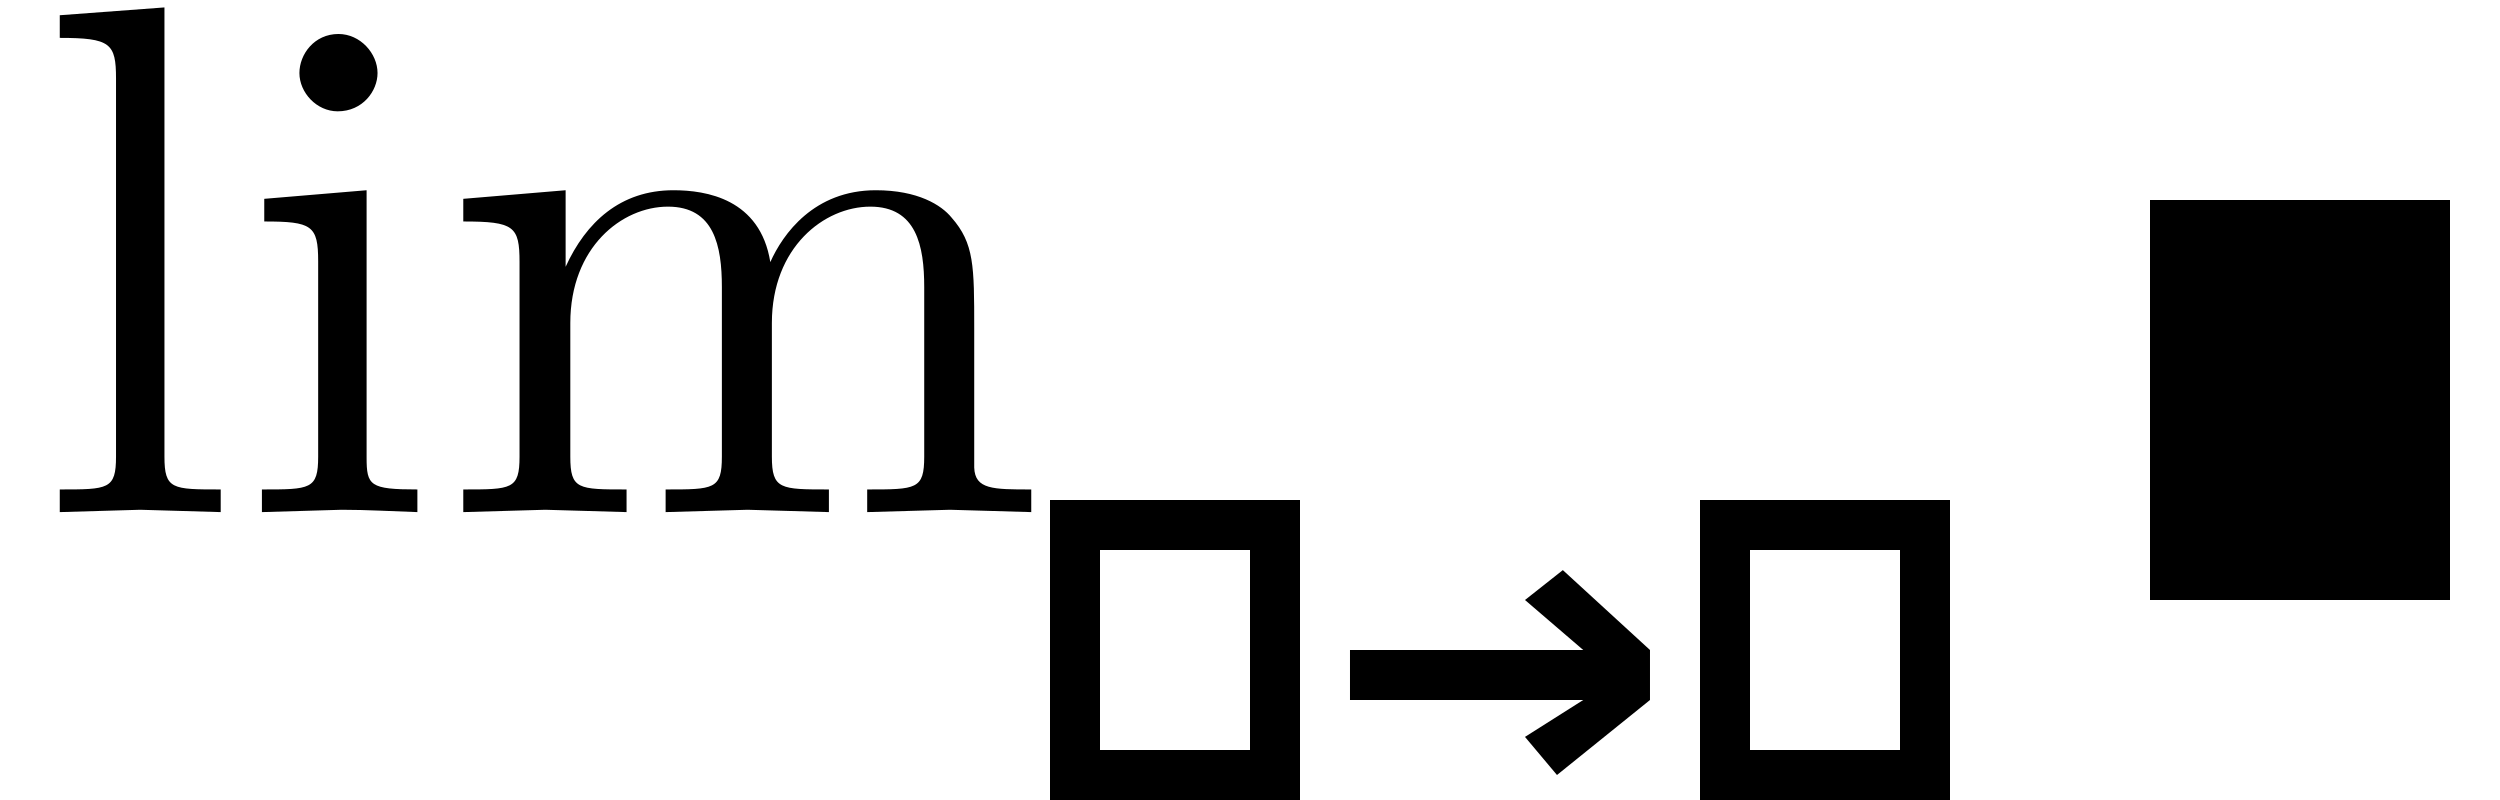
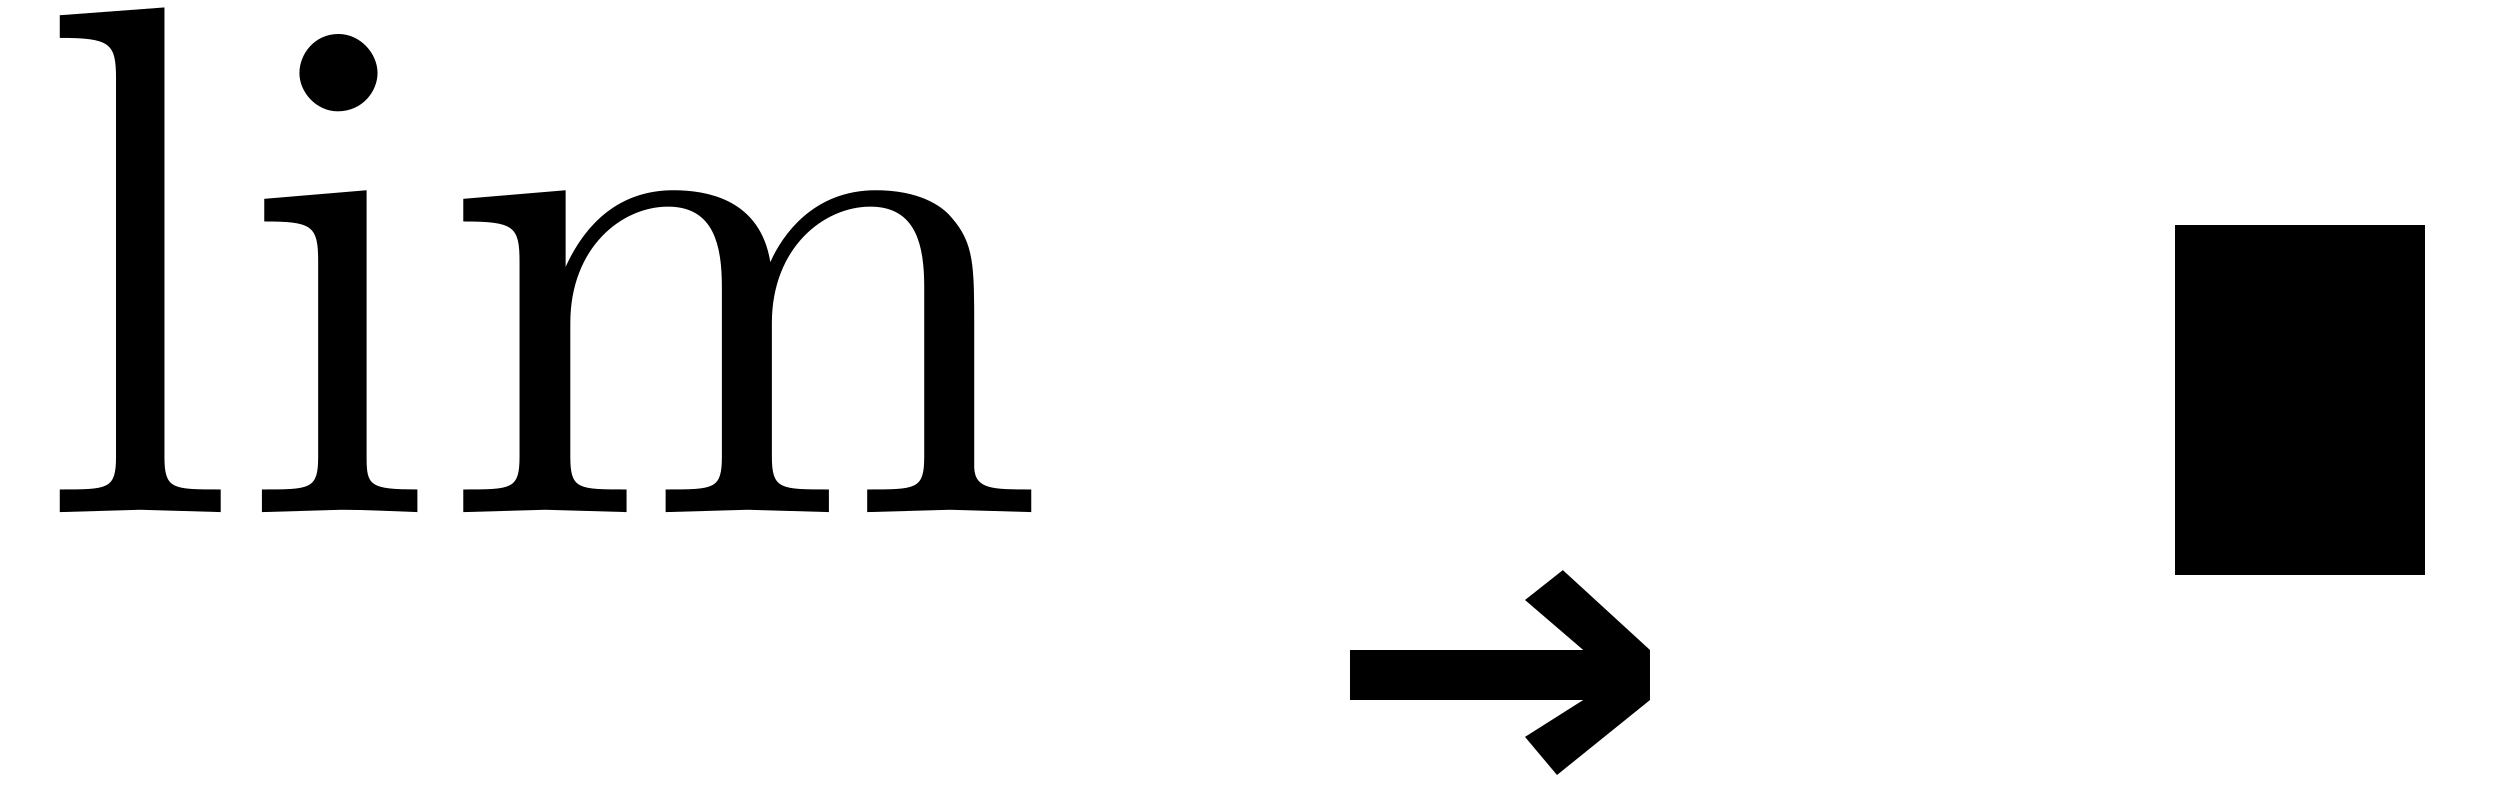
<svg xmlns="http://www.w3.org/2000/svg" width="50" height="16" viewBox="0 0 50 16" version="1.1" id="svg17">
  <defs id="defs10">
    <g id="g8">
      <symbol overflow="visible" id="glyph0-0">
        <path style="stroke:none" d="" id="path2" />
      </symbol>
      <symbol overflow="visible" id="glyph0-1">
        <path style="stroke:none" d="m 4.891,-7.547 c 0,-0.219 0,-0.438 -0.234,-0.438 -0.25,0 -0.25,0.25 -0.25,0.438 v 7.062 h -3.312 c -0.188,0 -0.438,0 -0.438,0.25 C 0.656,0 0.906,0 1.094,0 h 7.125 c 0.203,0 0.422,0 0.422,-0.234 0,-0.25 -0.219,-0.25 -0.422,-0.25 H 4.891 Z m 0,0" id="path5" />
      </symbol>
    </g>
  </defs>
  <g id="surface1">
-     <g style="fill:#000000;fill-opacity:1" id="g14">
-       <rect style="fill:#000000;fill-opacity:0;stroke:#000000;stroke-width:1;stroke-linejoin:miter;stroke-dasharray:none;stroke-opacity:1" id="rect383-7" width="4" height="5" x="21.5" y="10.5" />
-       <rect style="fill:#000000;fill-opacity:0;stroke:#000000;stroke-width:1;stroke-linejoin:miter;stroke-dasharray:none;stroke-opacity:1" id="rect383-7-9" width="4" height="5" x="34.5" y="10.5" />
-       <rect style="fill:#000000;fill-opacity:1;stroke:#000000;stroke-width:1;stroke-linejoin:miter;stroke-dasharray:none;stroke-opacity:1" id="rect383-7-9-2" width="5" height="7" x="43.5" y="4.5" />
-       <text xml:space="preserve" style="font-variant:normal;font-weight:normal;font-size:14.546px;font-family:LMRoman10;-inkscape-font-specification:LMRoman10-Regular;writing-mode:lr-tb;fill:#000000;fill-opacity:1;fill-rule:nonzero;stroke:none;stroke-width:1.333" id="text686" x="-22.021" y="10.24">
+     <g style="fill-opacity:1" id="g14">
+       <rect style="fill-opacity:0;stroke-width:1;stroke-linejoin:miter;stroke-dasharray:none;stroke-opacity:1" id="rect383-7" width="4" height="5" x="21.5" y="10.5" />
+       <rect style="fill-opacity:0;stroke-width:1;stroke-linejoin:miter;stroke-dasharray:none;stroke-opacity:1" id="rect383-7-9" width="4" height="5" x="34.5" y="10.5" />
+       <rect style="fill-opacity:1;stroke-width:1;stroke-linejoin:miter;stroke-dasharray:none;stroke-opacity:1" id="rect383-7-9-2" width="5" height="7" x="43.5" y="4.5" />
+       <text xml:space="preserve" style="font-variant:normal;font-weight:normal;font-size:14.546px;font-family:LMRoman10;-inkscape-font-specification:LMRoman10-Regular;writing-mode:lr-tb;fill-opacity:1;fill-rule:nonzero;stroke:none;stroke-width:1.333" id="text686" x="-22.021" y="10.24">
        <tspan x="0.712 4.753 8.793" id="tspan684" style="stroke-width:1.333">lim</tspan>
      </text>
      <g aria-label="−→" id="text698" style="font-style:italic;font-size:9.528px;font-family:LMMathSymbols10;-inkscape-font-specification:LMMathSymbols10-Regular;stroke-width:0.873" transform="translate(0.9996997)">
        <path d="m 32,13 v 1 L 30.14,15.5 29.5,14.738 30.665,14 26,14 V 13 h 4.665 L 29.5,12 30.257,11.402 Z" id="path1194" />
      </g>
    </g>
  </g>
</svg>
